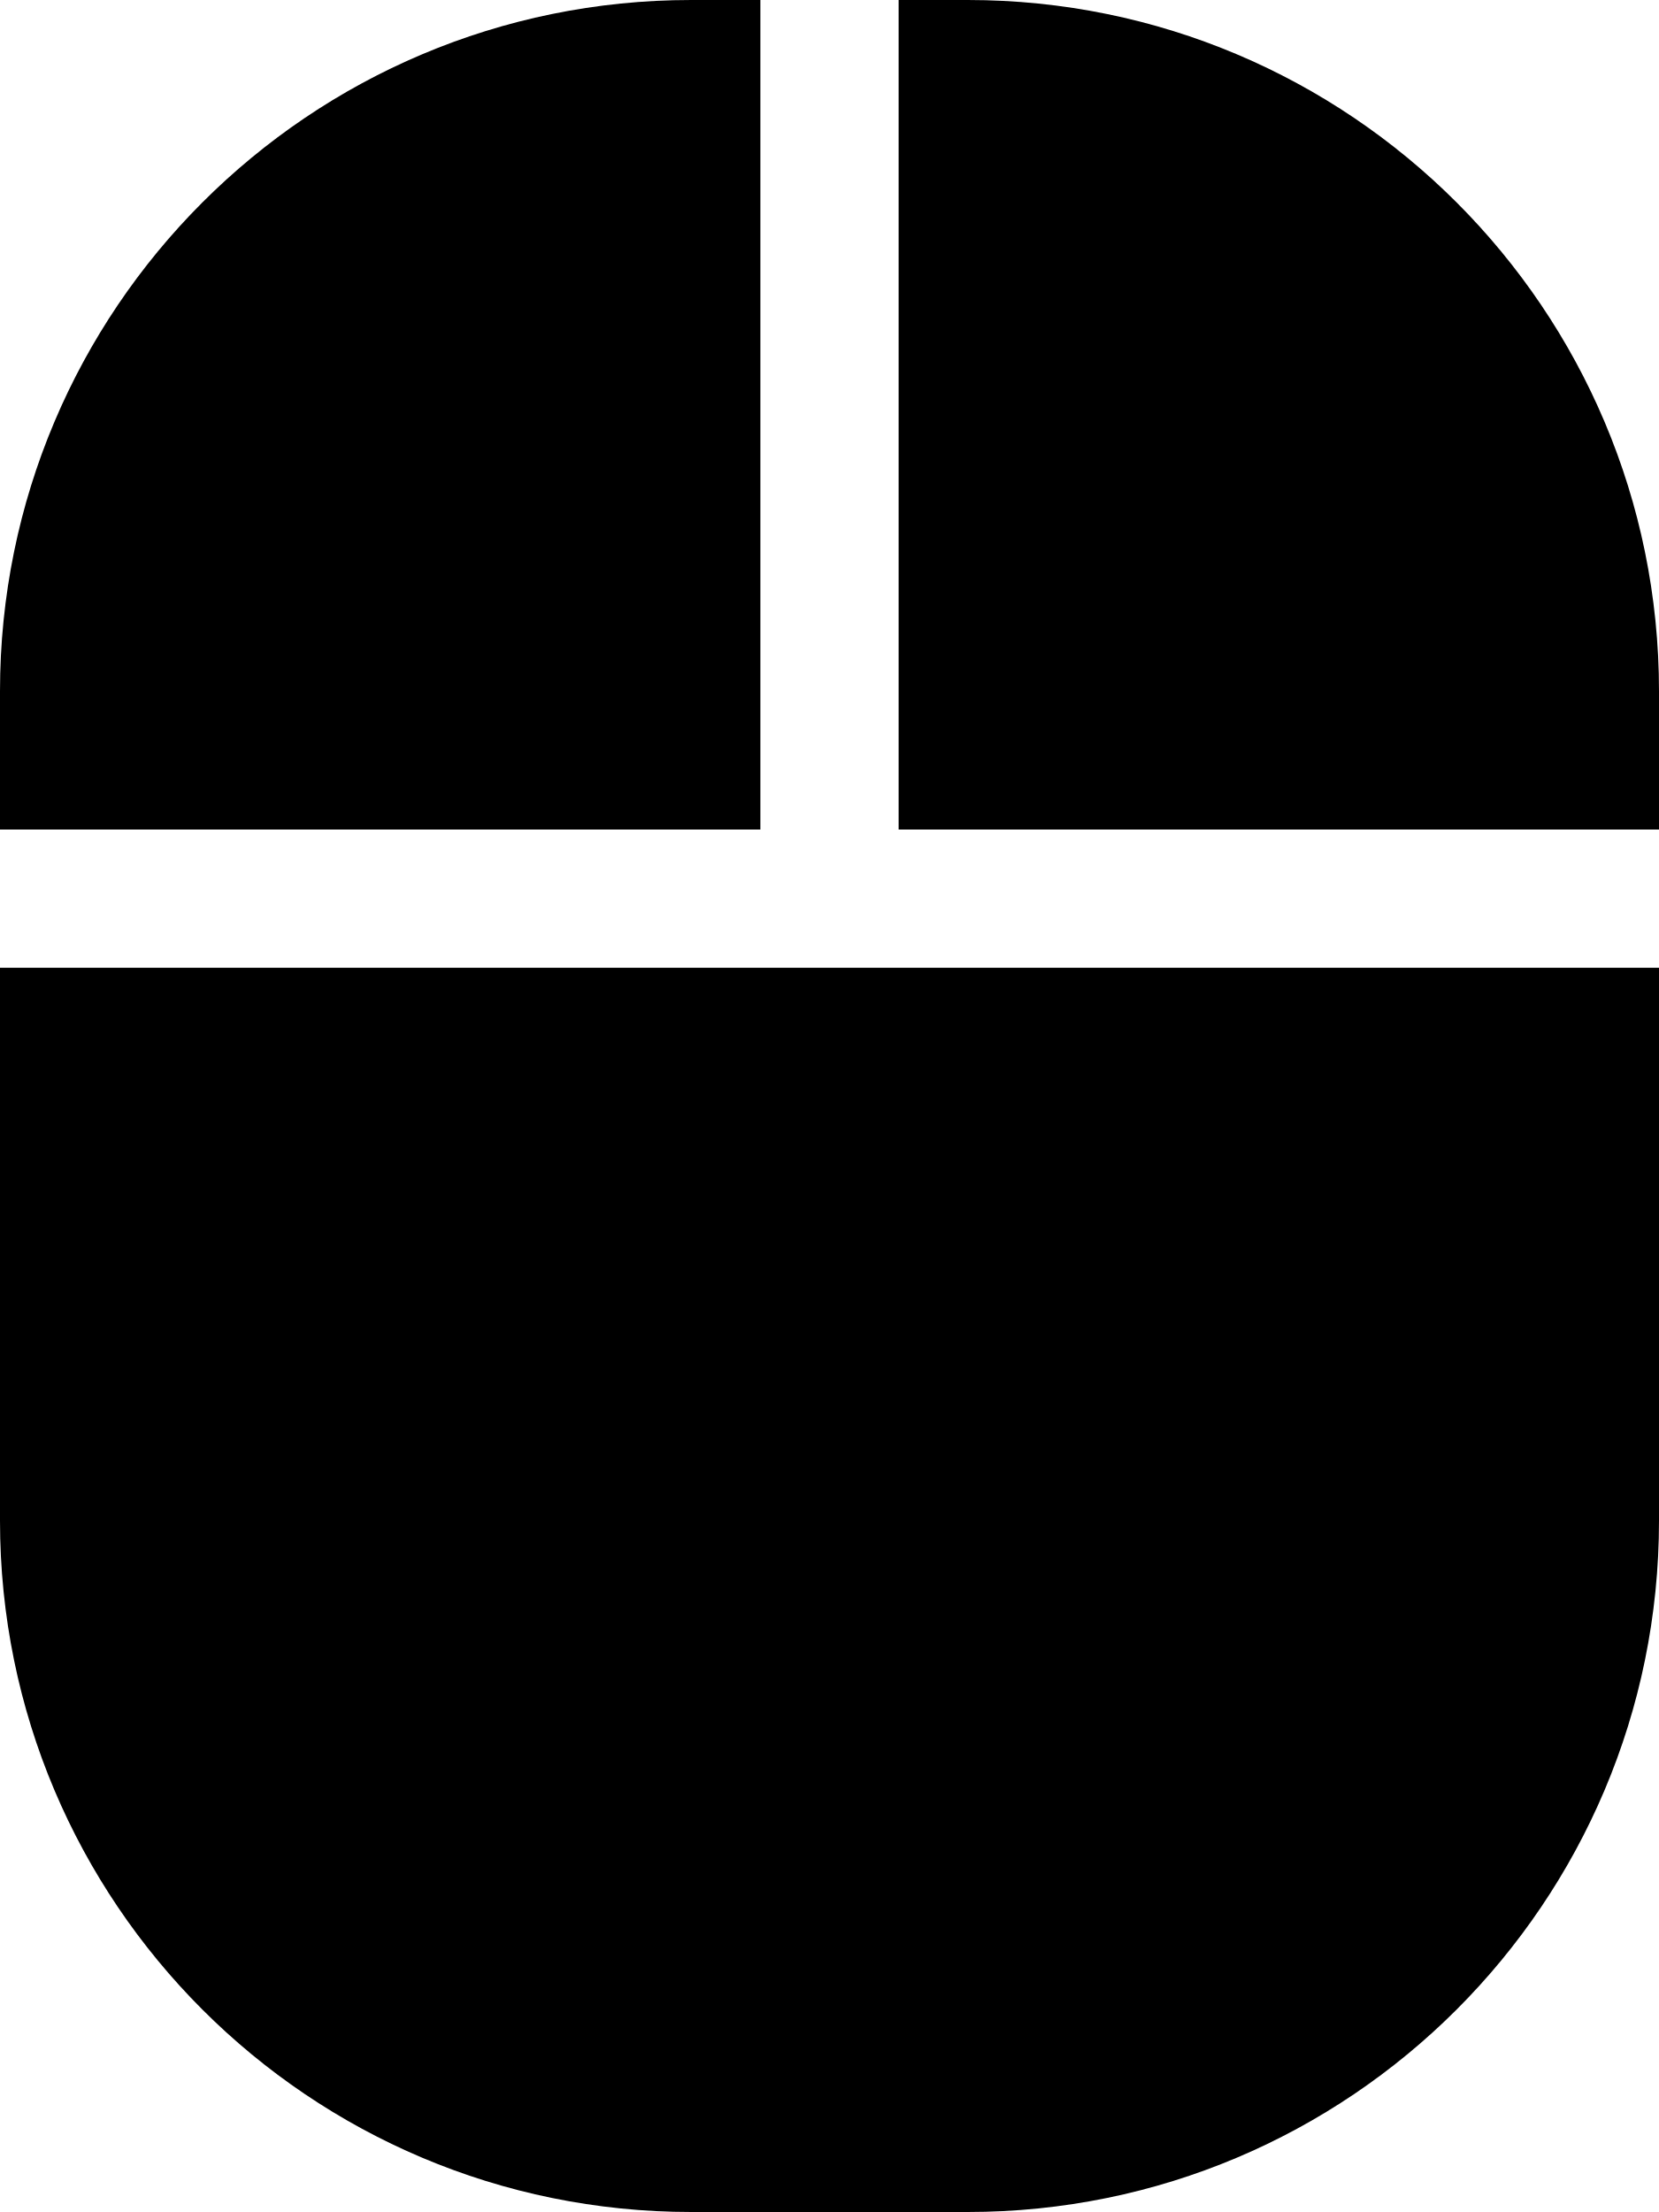
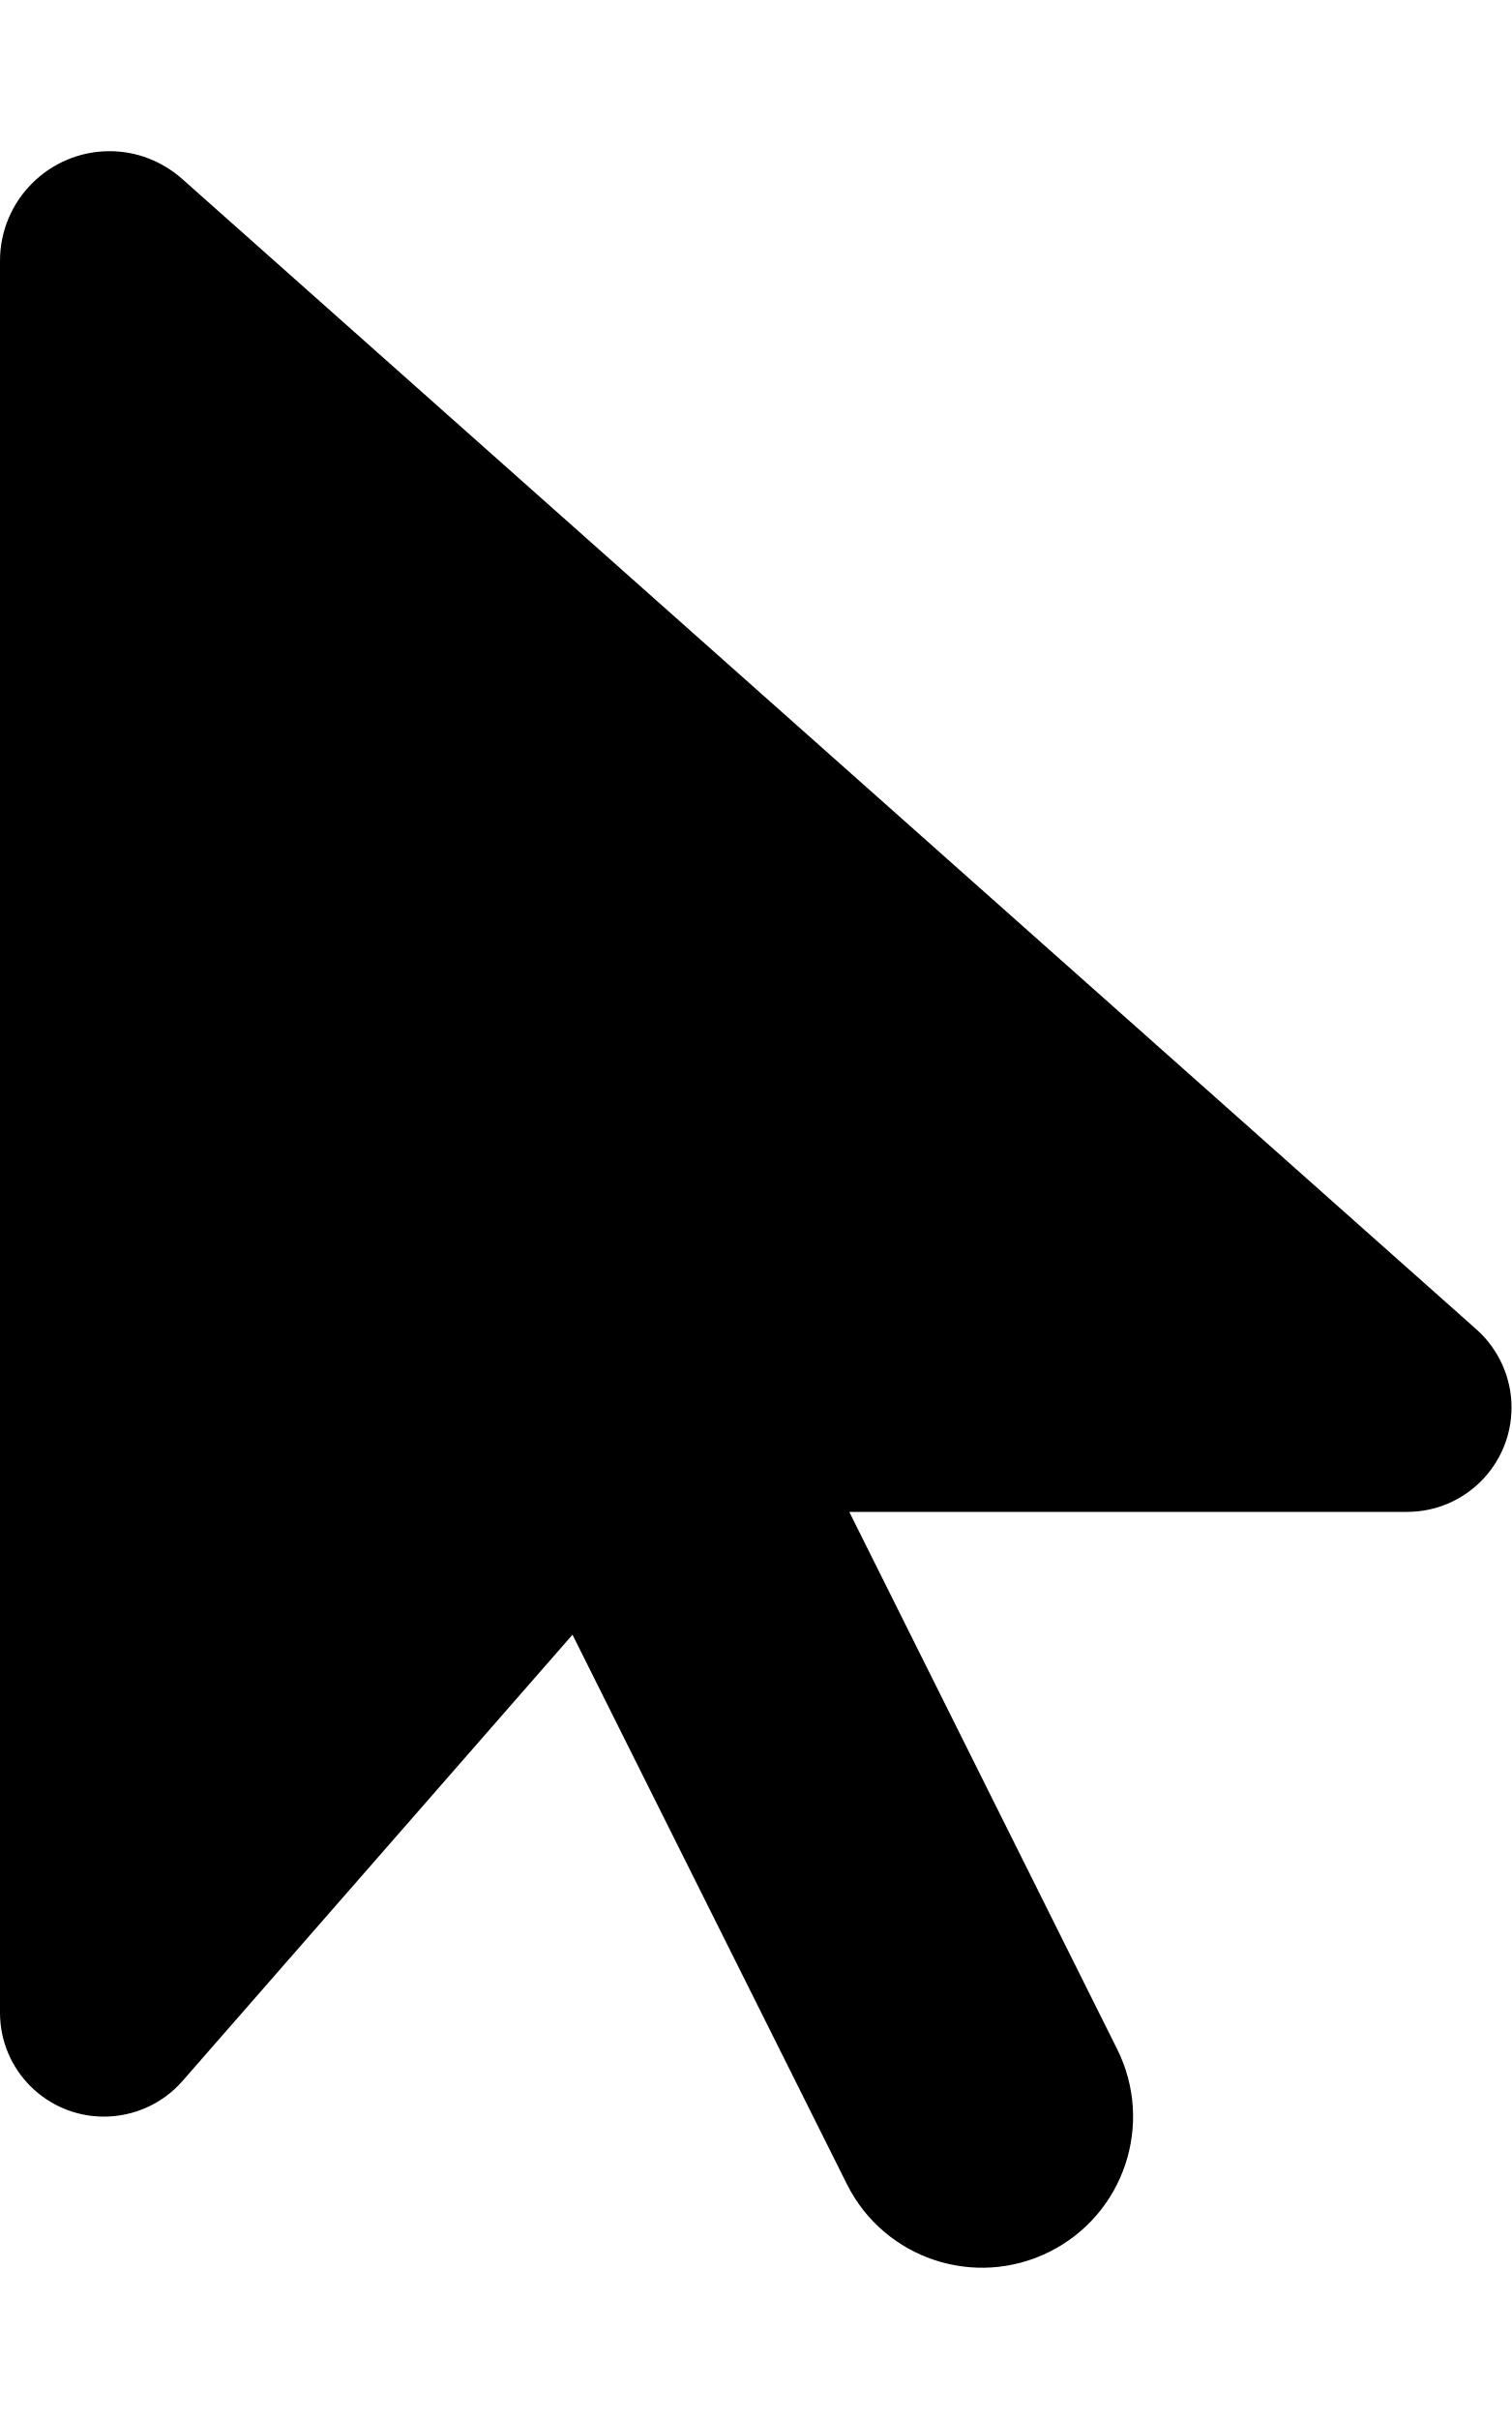
- <svg xmlns="http://www.w3.org/2000/svg" viewBox="0 0 384 512">
-   <path d="M0 192l176 0L176 0 160 0C71.6 0 0 71.6 0 160l0 32zm0 32L0 352c0 88.4 71.6 160 160 160l64 0c88.4 0 160-71.6 160-160l0-128-192 0L0 224zm384-32l0-32C384 71.6 312.4 0 224 0L208 0l0 192 176 0z" />
+ <svg xmlns="http://www.w3.org/2000/svg" viewBox="0 0 320 512">
+   <path d="M0 55.2L0 426c0 12.2 9.9 22 22 22c6.3 0 12.4-2.7 16.6-7.5L121.2 346l58.1 116.3c7.9 15.8 27.1 22.2 42.9 14.3s22.2-27.1 14.3-42.9L179.8 320l118.1 0c12.2 0 22.1-9.9 22.1-22.1c0-6.3-2.7-12.3-7.4-16.5L38.6 37.9C34.3 34.1 28.9 32 23.2 32C10.4 32 0 42.4 0 55.2z" />
</svg>
